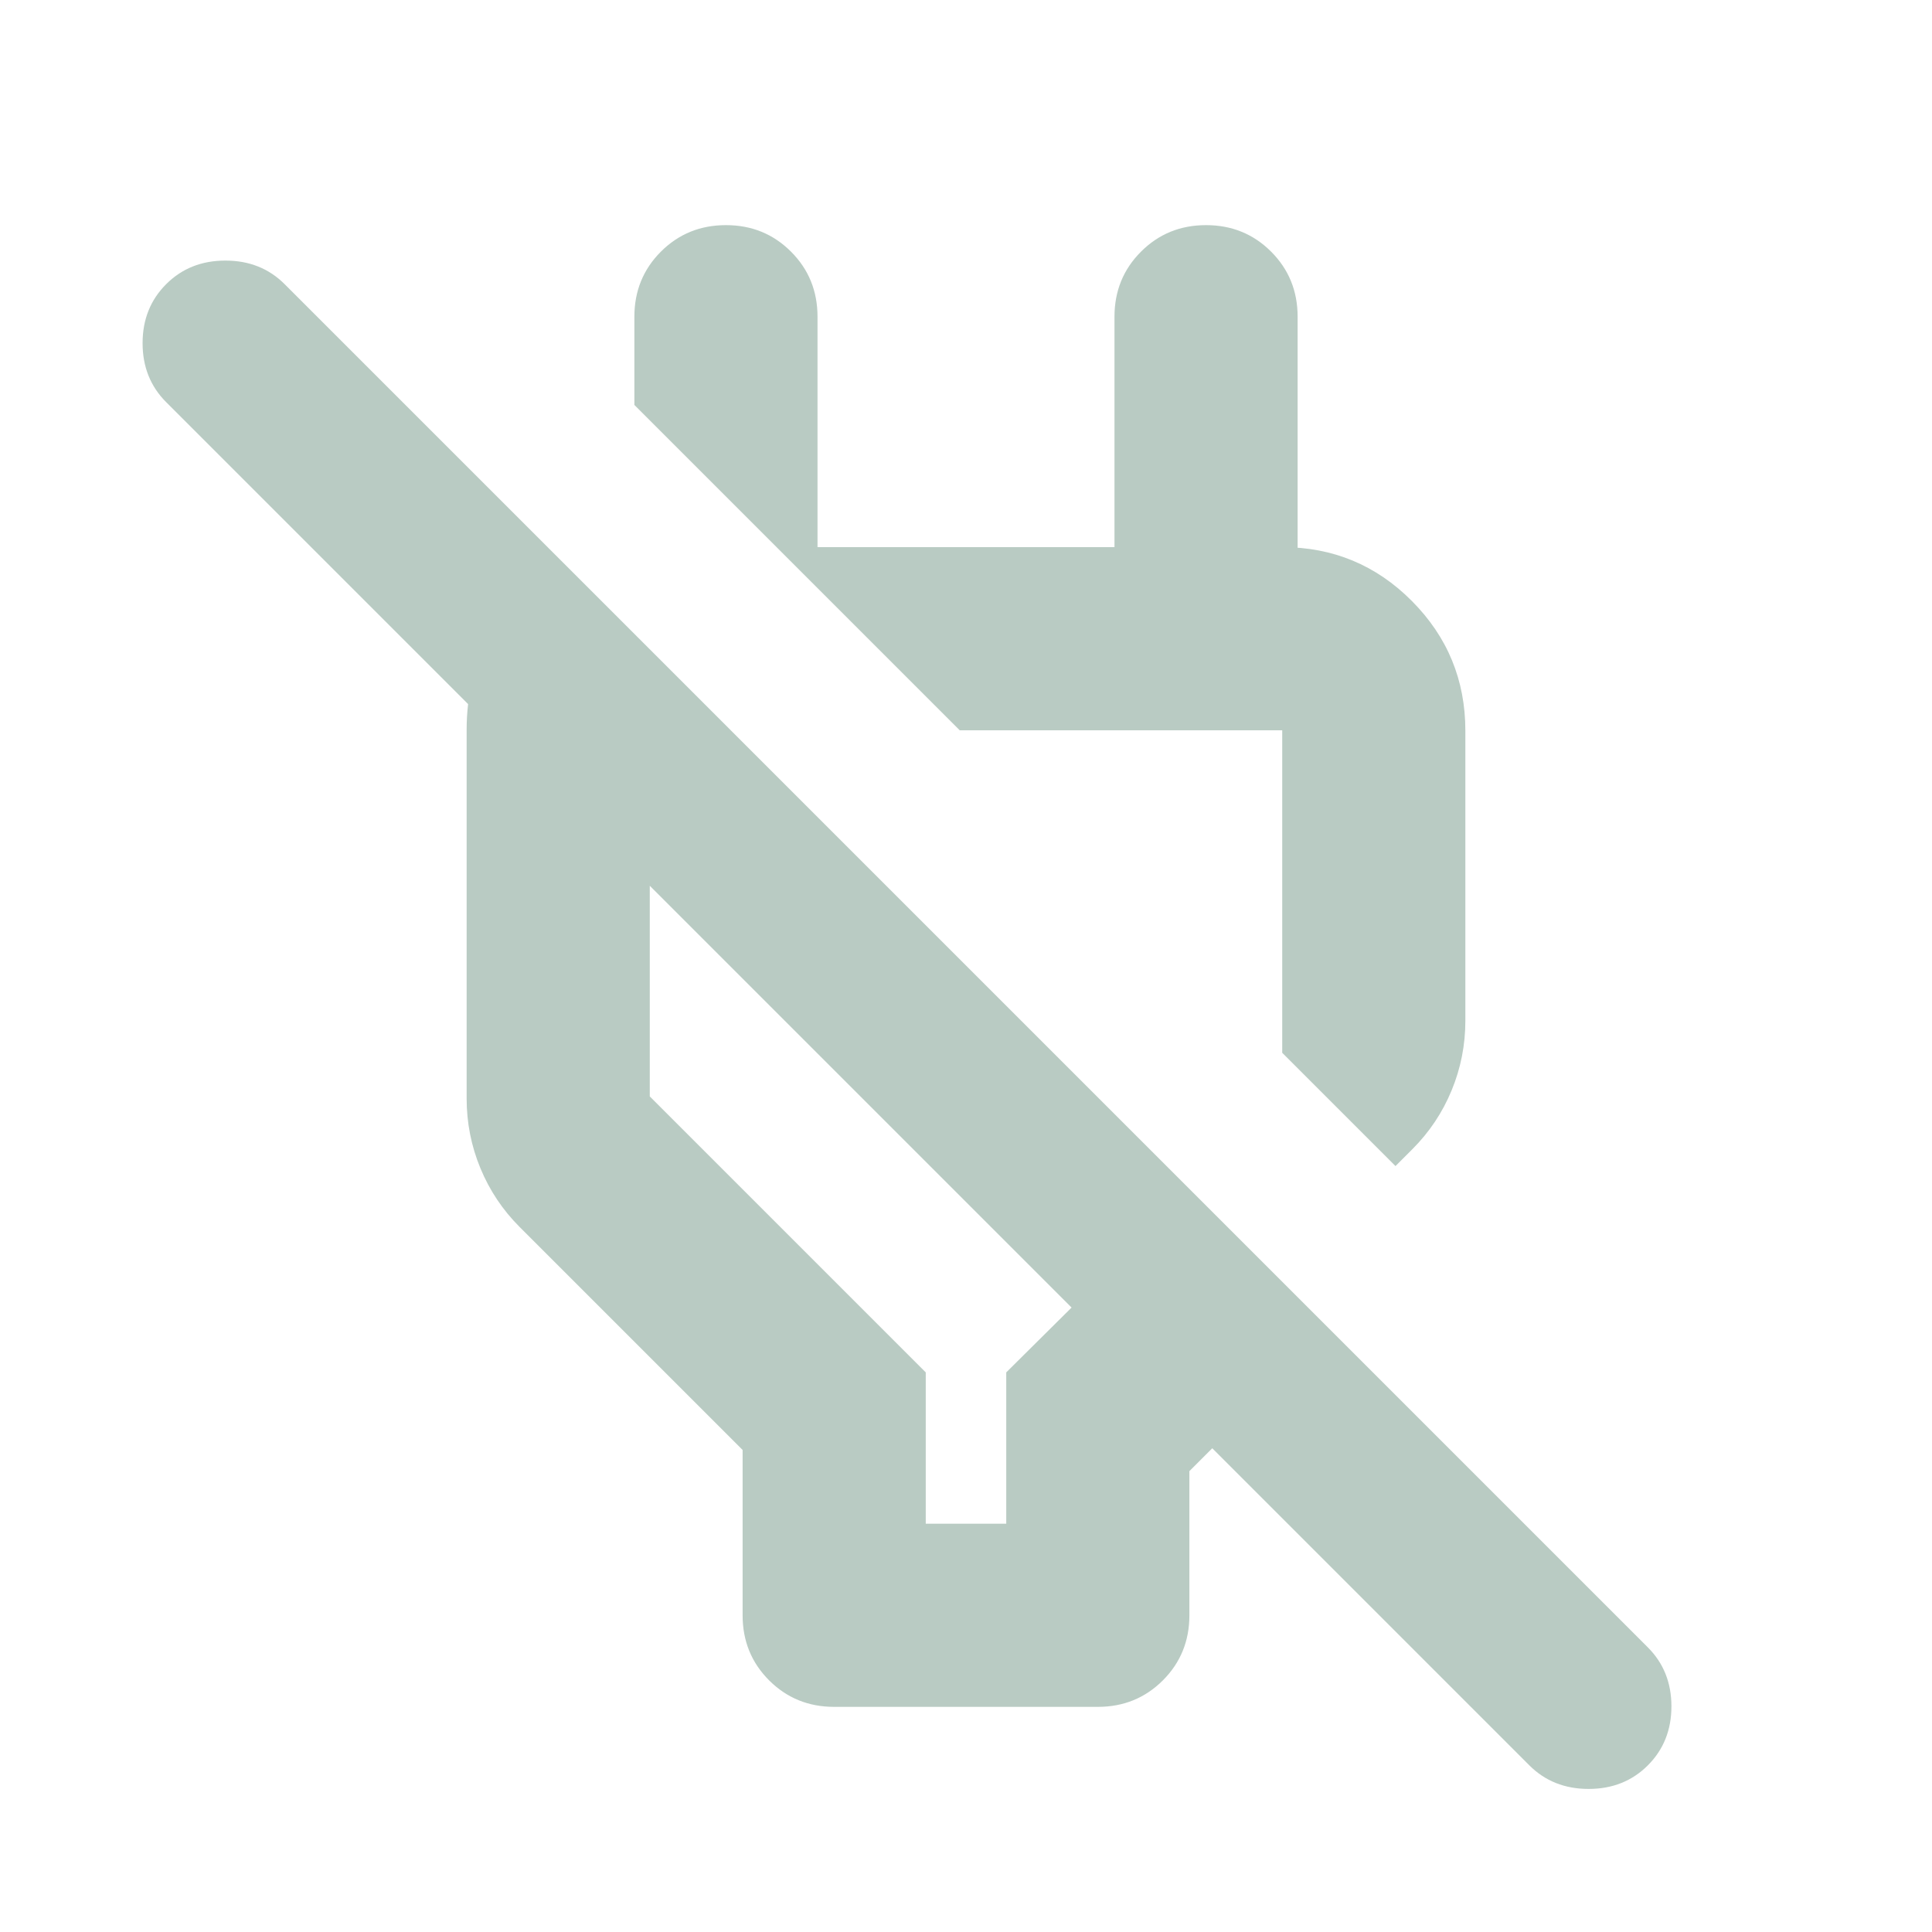
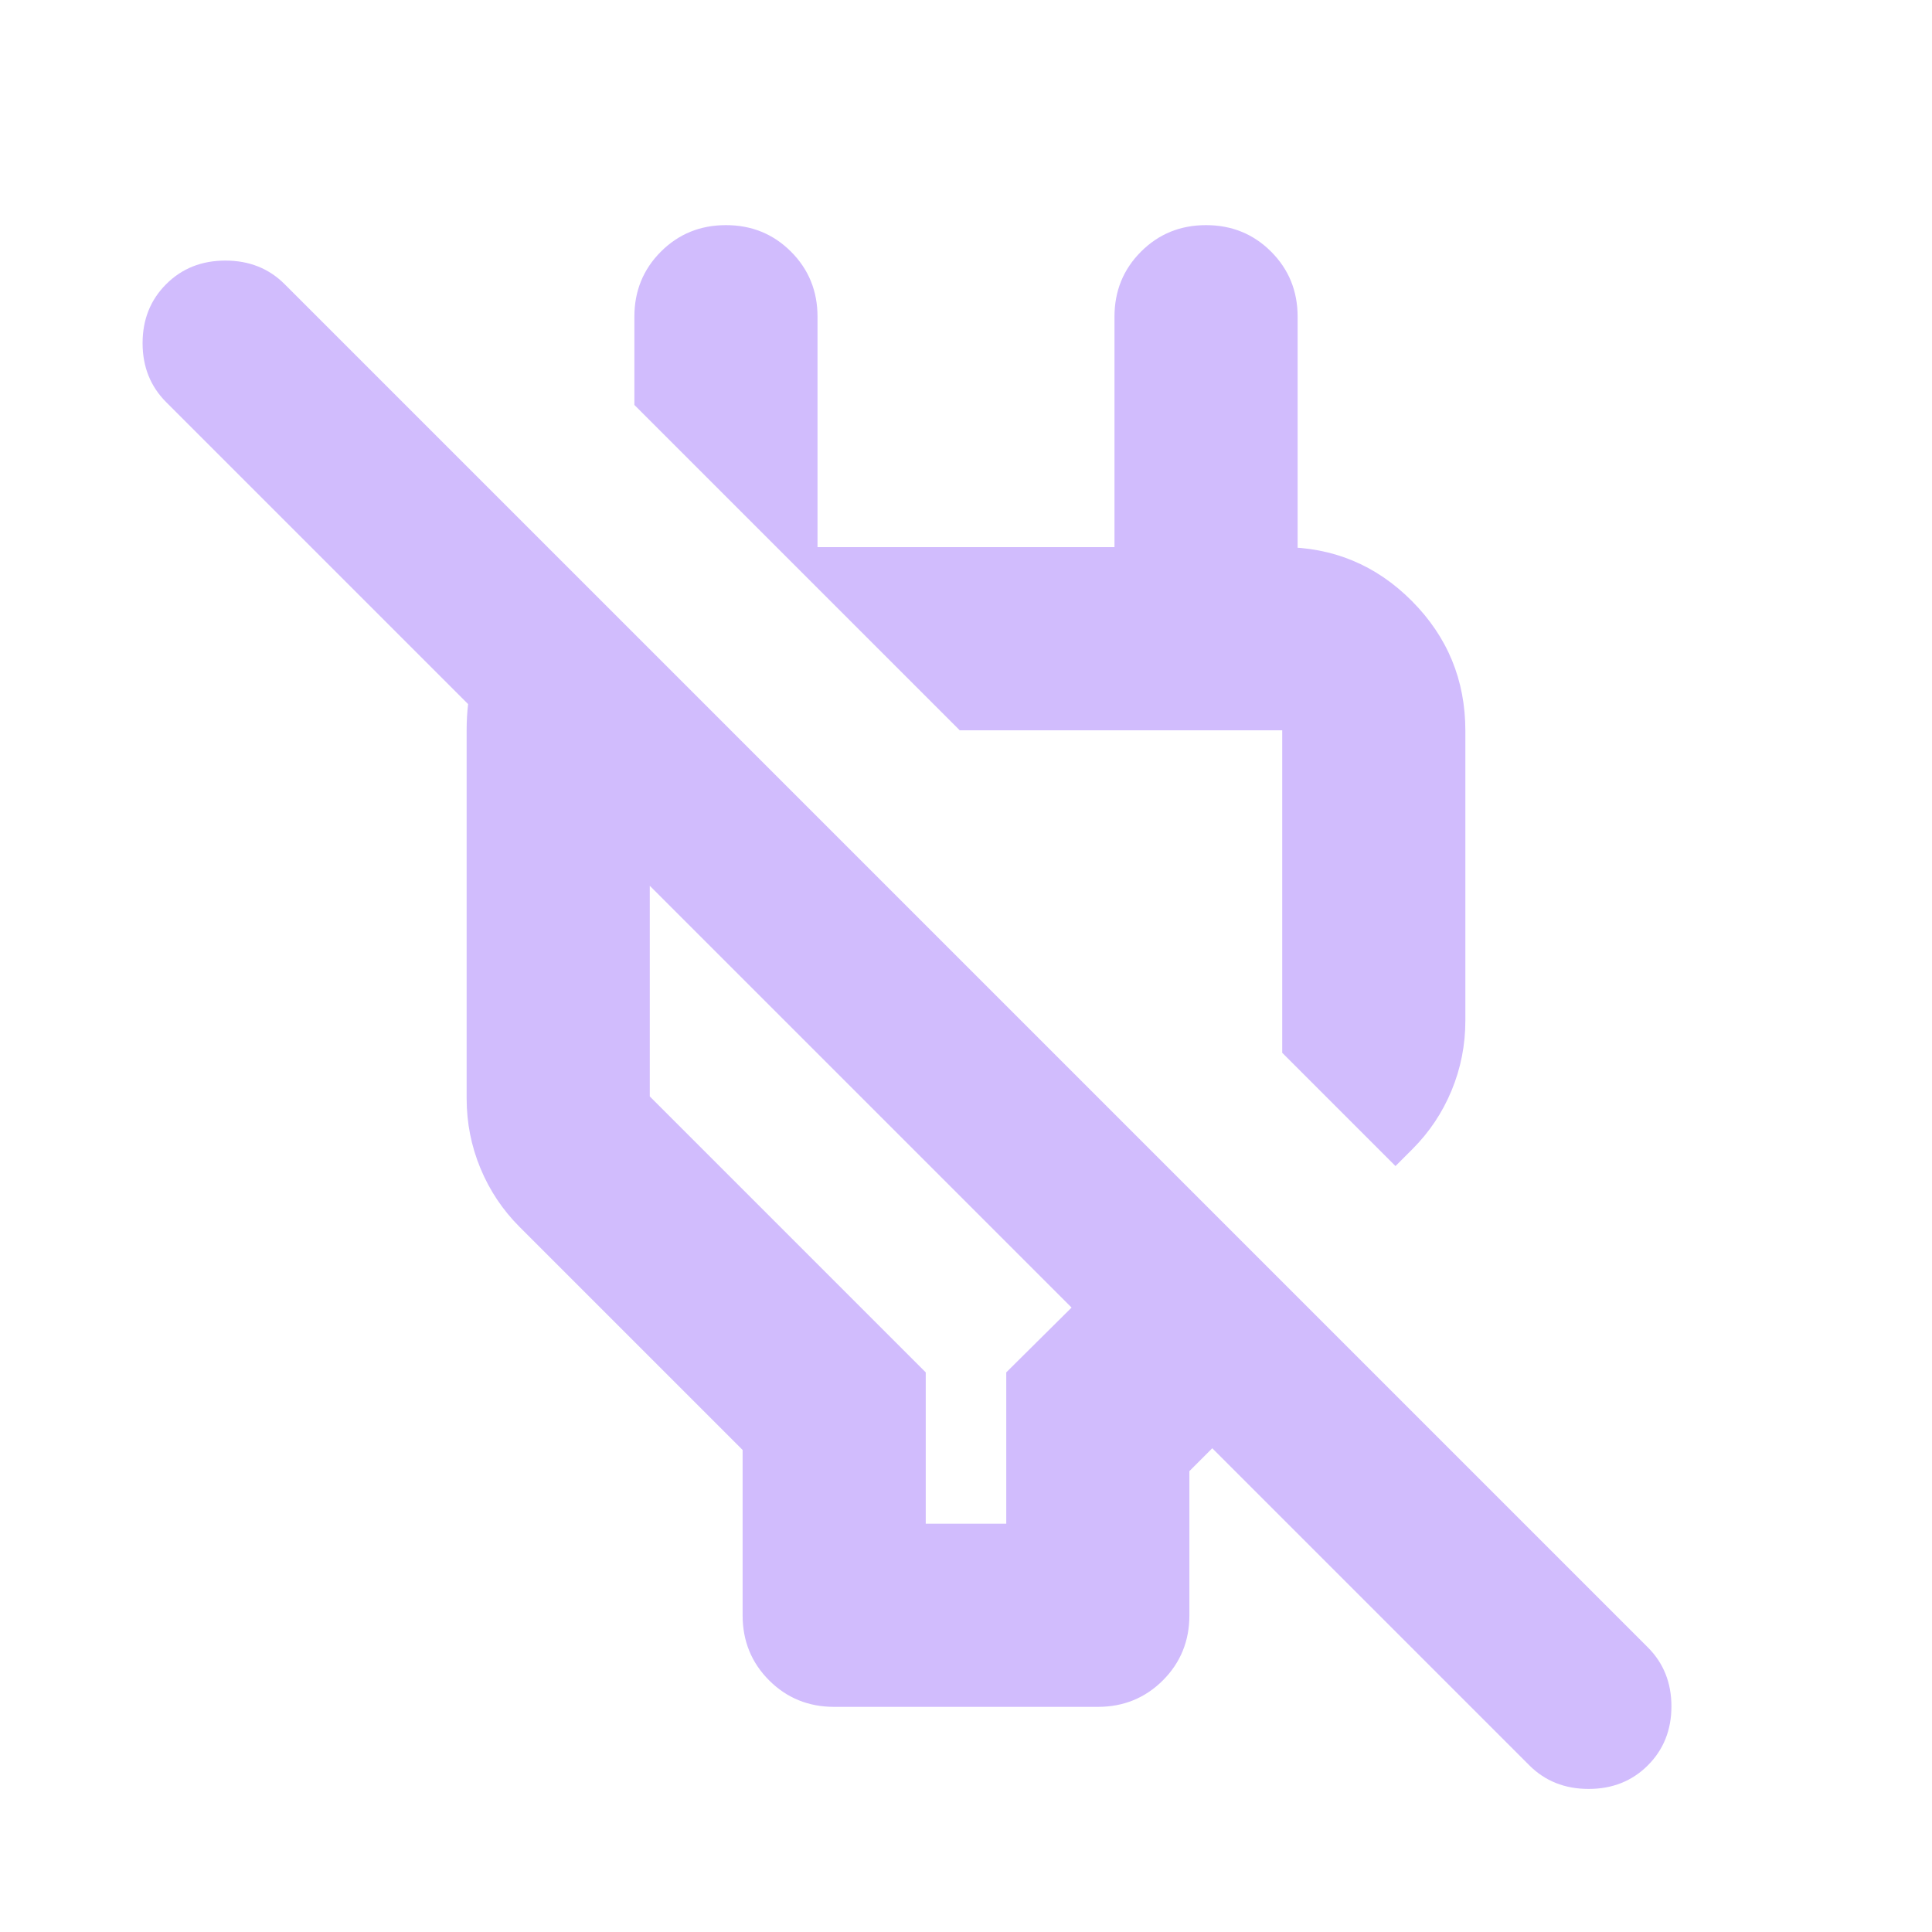
- <svg xmlns="http://www.w3.org/2000/svg" height="500px" viewBox="0 -960 960 960" width="500px" fill="#b9cbc3">
+ <svg xmlns="http://www.w3.org/2000/svg" height="500px" viewBox="0 -960 960 960" width="500px" fill="#d1bcfd">
  <path d="M414.5-111.87q-19.15 0-32.33-13.17Q369-138.22 369-157.37v-82.15L258.22-350.3q-12.68-12.68-19.51-29.21-6.84-16.53-6.84-34.69v-183.17q0-26.15 11.84-49.06 11.83-22.92 34.75-35.35l84.65 84.65h-40.24v181.93L460-278.07v75.2h40v-75.2l32.46-32.21L82.57-760.17q-11.72-11.72-11.72-29.32t11.72-29.31q11.71-11.72 29.43-11.72t29.43 11.72L818.8-141.43q11.72 11.71 11.72 29.31 0 17.6-11.72 29.32-11.71 11.71-29.43 11.71T759.93-82.8L602.37-240.37 591-229v71.63q0 19.15-13.17 32.33-13.18 13.17-32.33 13.17h-131Zm278.91-268.72-56.28-56.28v-160.26H476.87L315.22-758.78v-43.85q0-19.15 13.17-32.33 13.18-13.17 32.33-13.17t32.32 13.17q13.18 13.18 13.18 32.33v114.5h147.56v-114.5q0-19.15 13.18-32.33 13.17-13.17 32.32-13.17t32.33 13.17q13.17 13.18 13.17 32.33v159.76l-45.5-45.26h37.85q37.78 0 64.39 26.73t26.61 64.51v144.04q0 18.15-6.84 34.69-6.83 16.53-19.51 29.2l-8.37 8.37ZM558-515.76ZM427.28-414.7Z" />
</svg>
